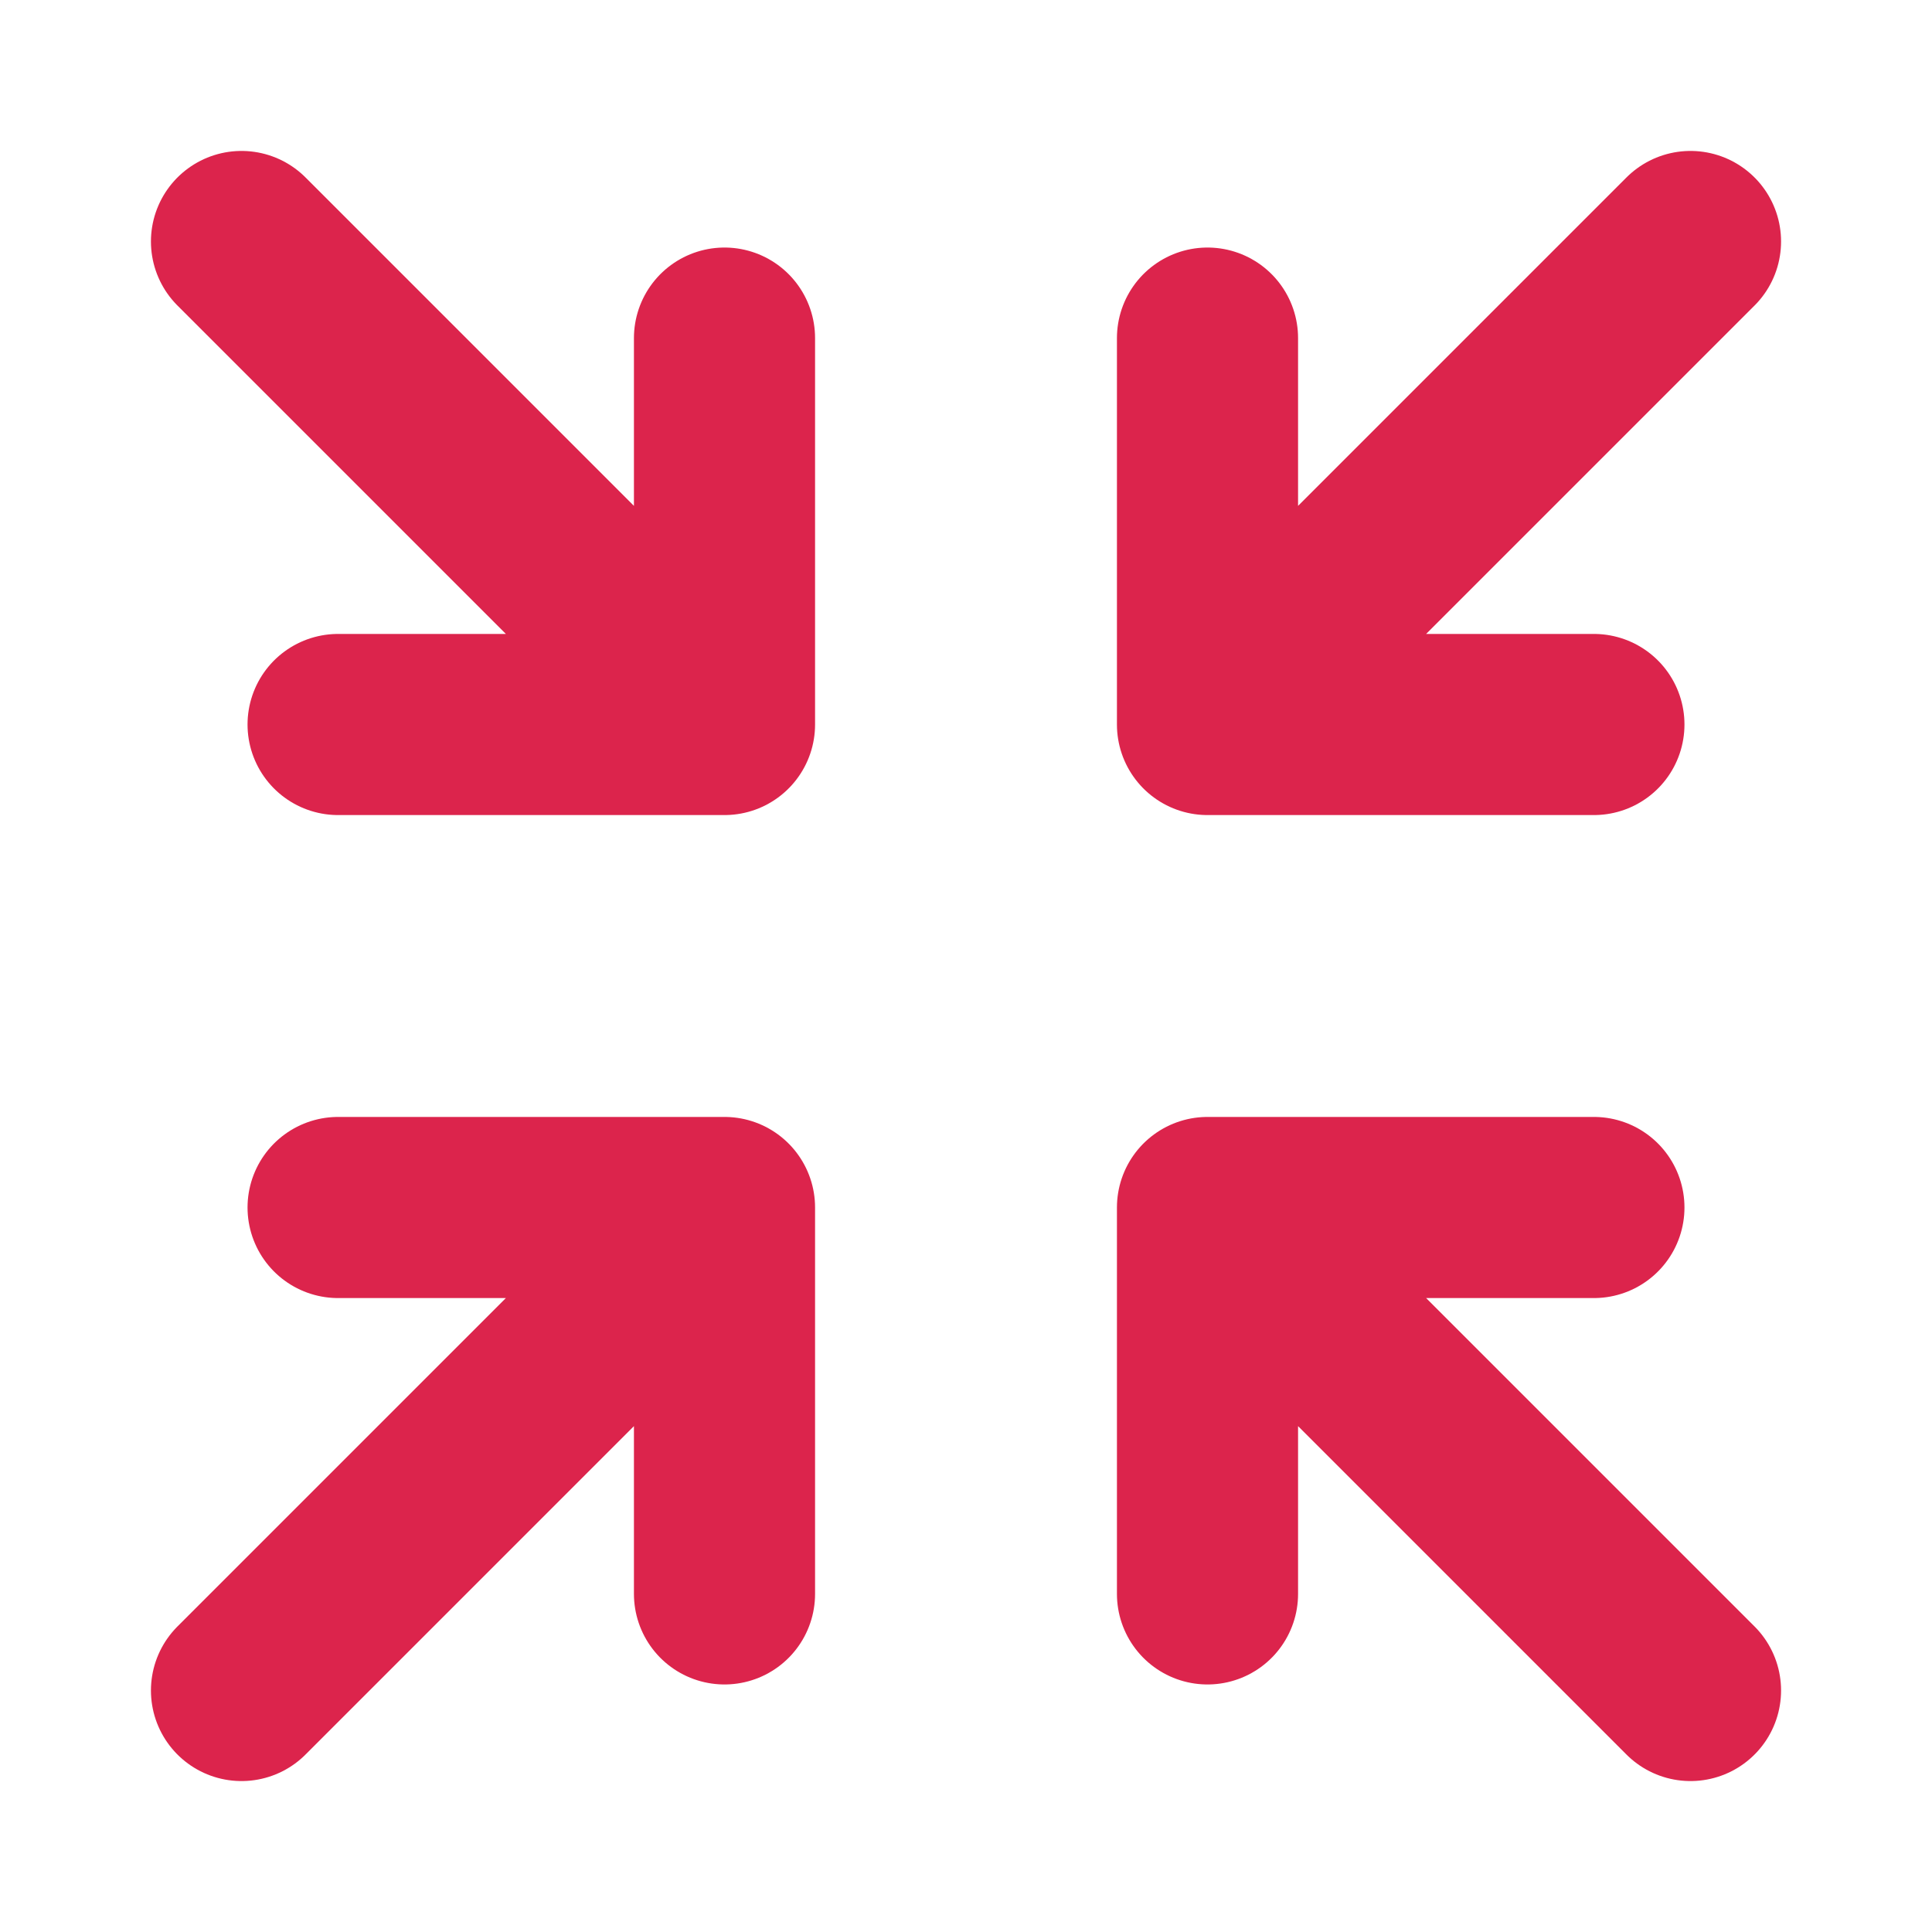
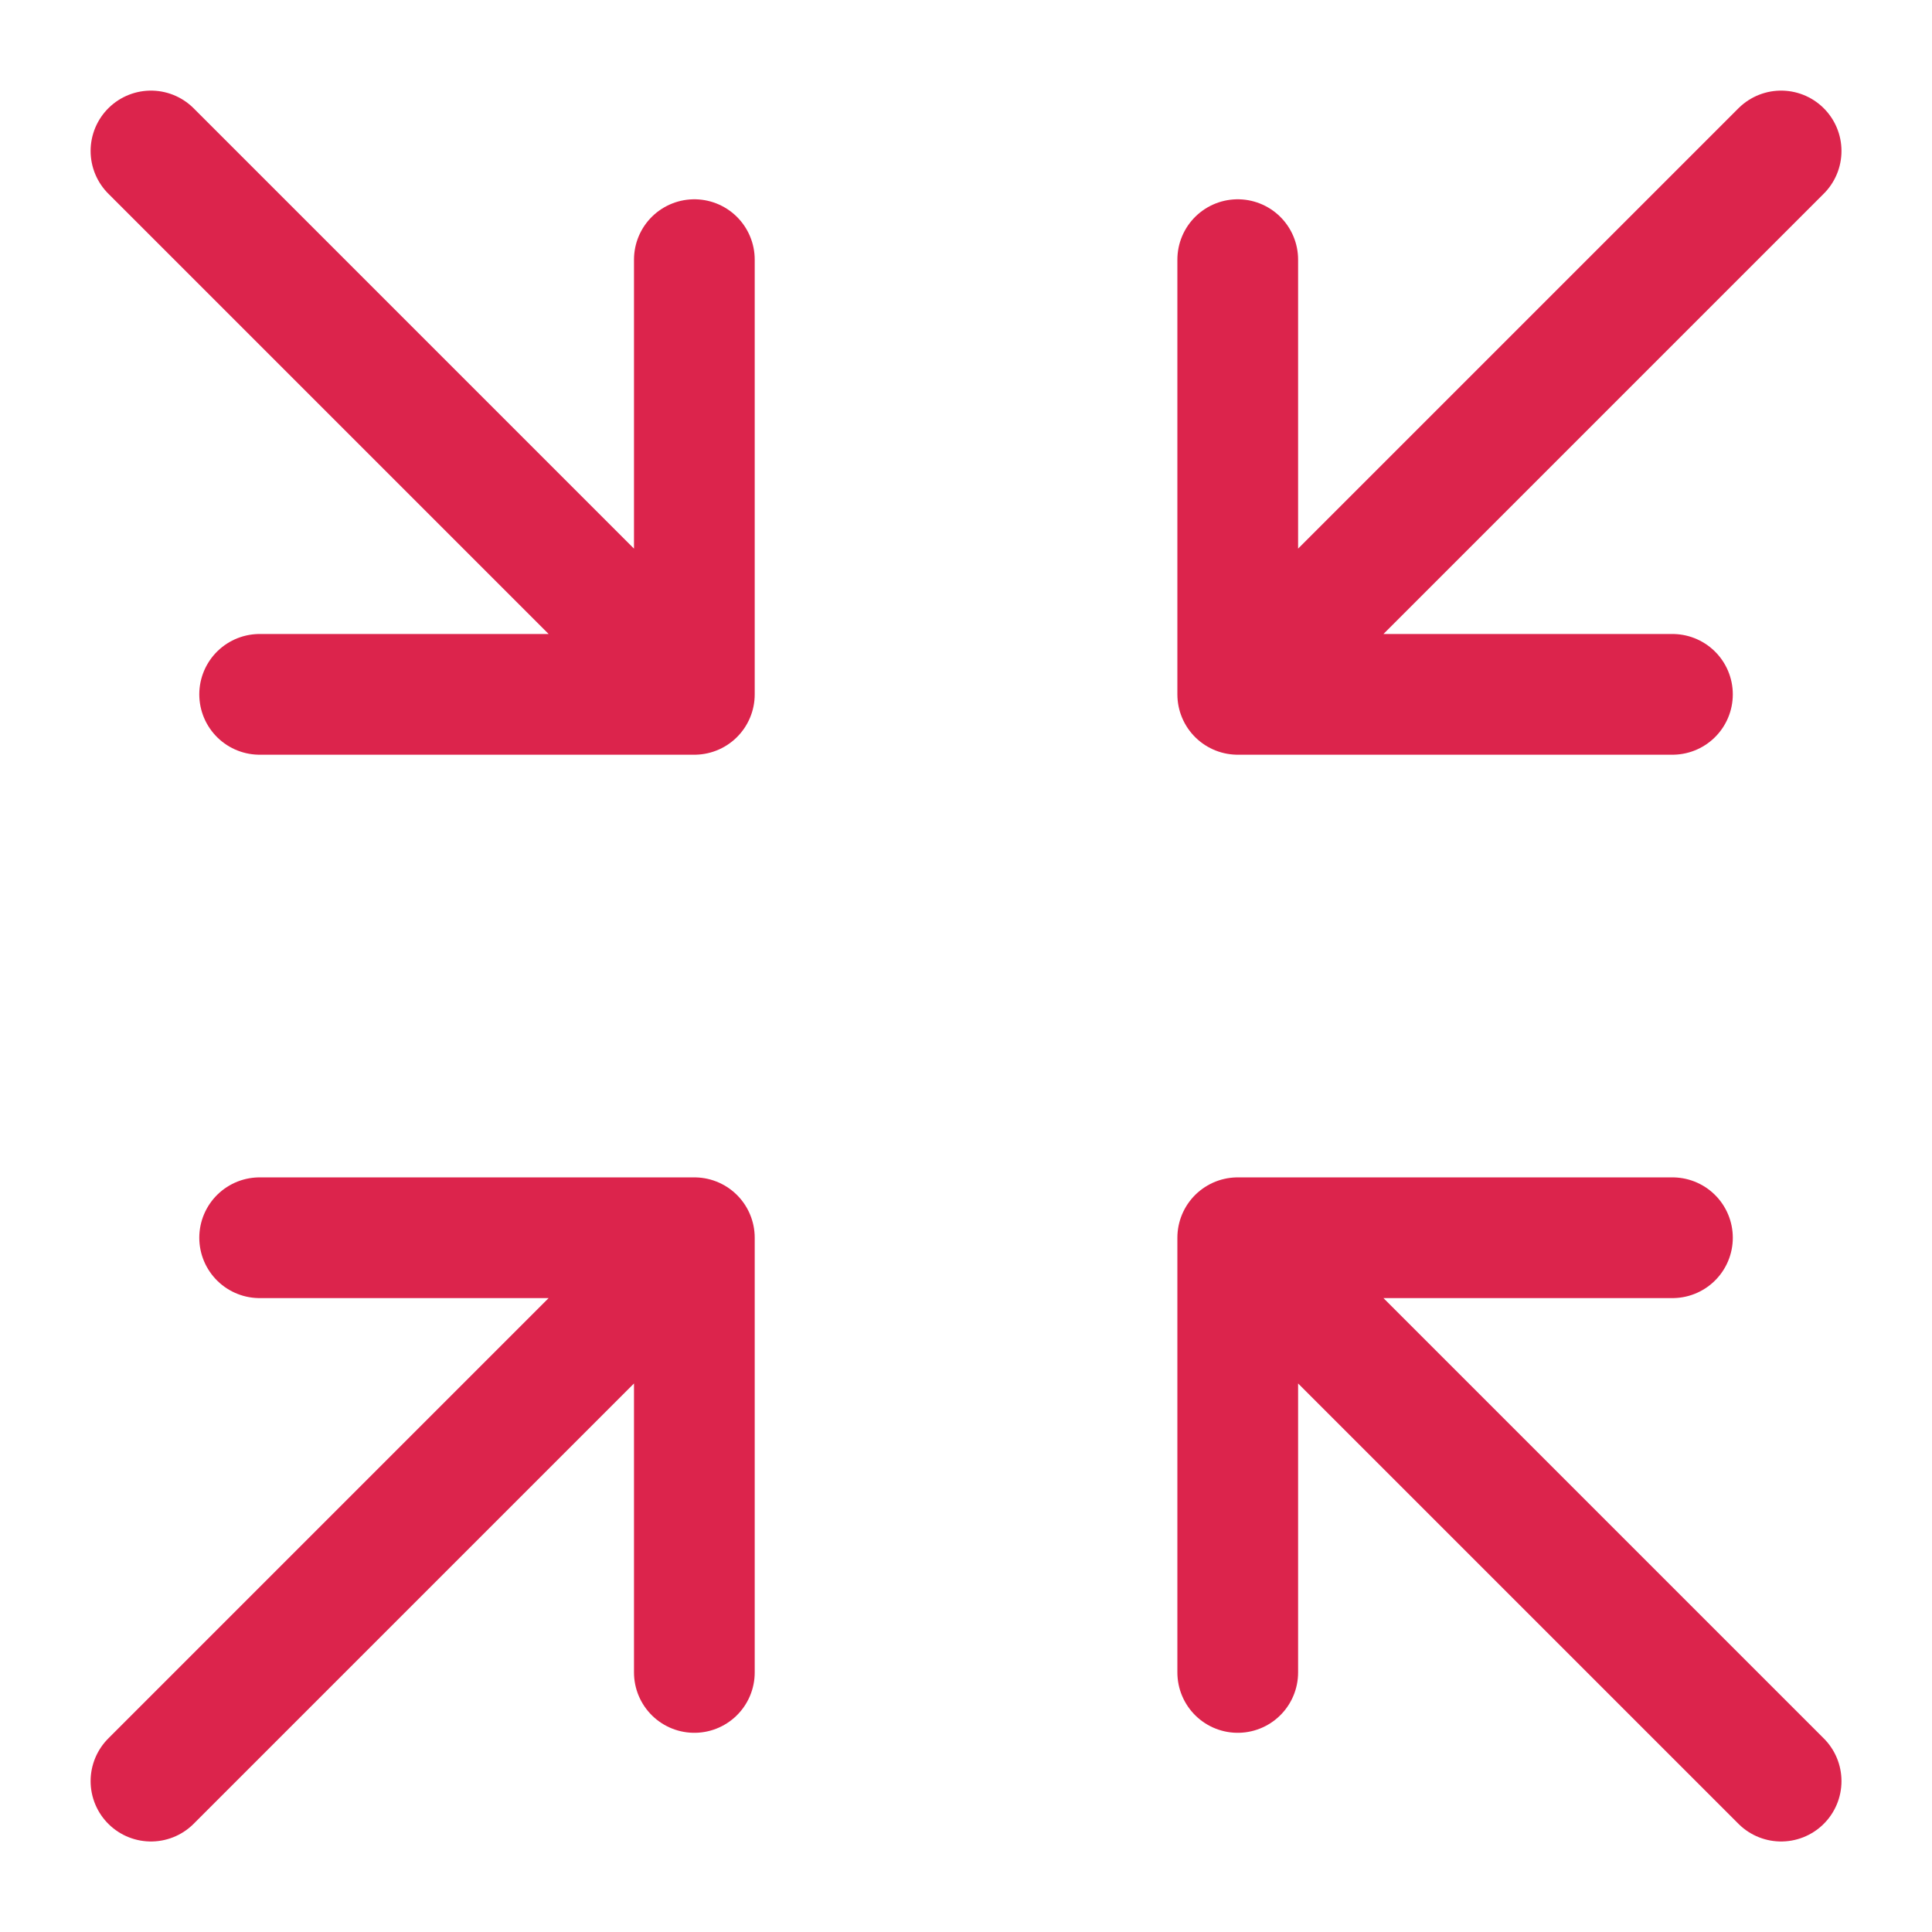
- <svg xmlns="http://www.w3.org/2000/svg" width="16" height="16" viewBox="0 0 24 24" fill="none">
-   <path d="m15 15 6 6m-6-6v4.8m0-4.8h4.8M9 19.8V15m0 0H4.2M9 15l-6 6M15 4.2V9m0 0h4.8M15 9l6-6M9 4.2V9m0 0H4.2M9 9 3 3" fill="none" stroke="#DC244C" stroke-width="2.25" stroke-linecap="round" stroke-linejoin="round" />
+ <svg xmlns="http://www.w3.org/2000/svg" width="16" height="16" viewBox="1.333 1.333 21.333 21.333" fill="none">
+   <path d="m15 15 6 6m-6-6v4.8m0-4.8h4.8M9 19.8V15m0 0H4.2M9 15l-6 6M15 4.2V9m0 0h4.8M15 9l6-6M9 4.2V9m0 0H4.2M9 9 3 3" fill="none" stroke="#DC244C" stroke-width="1.333" stroke-linecap="round" stroke-linejoin="round" />
</svg>
